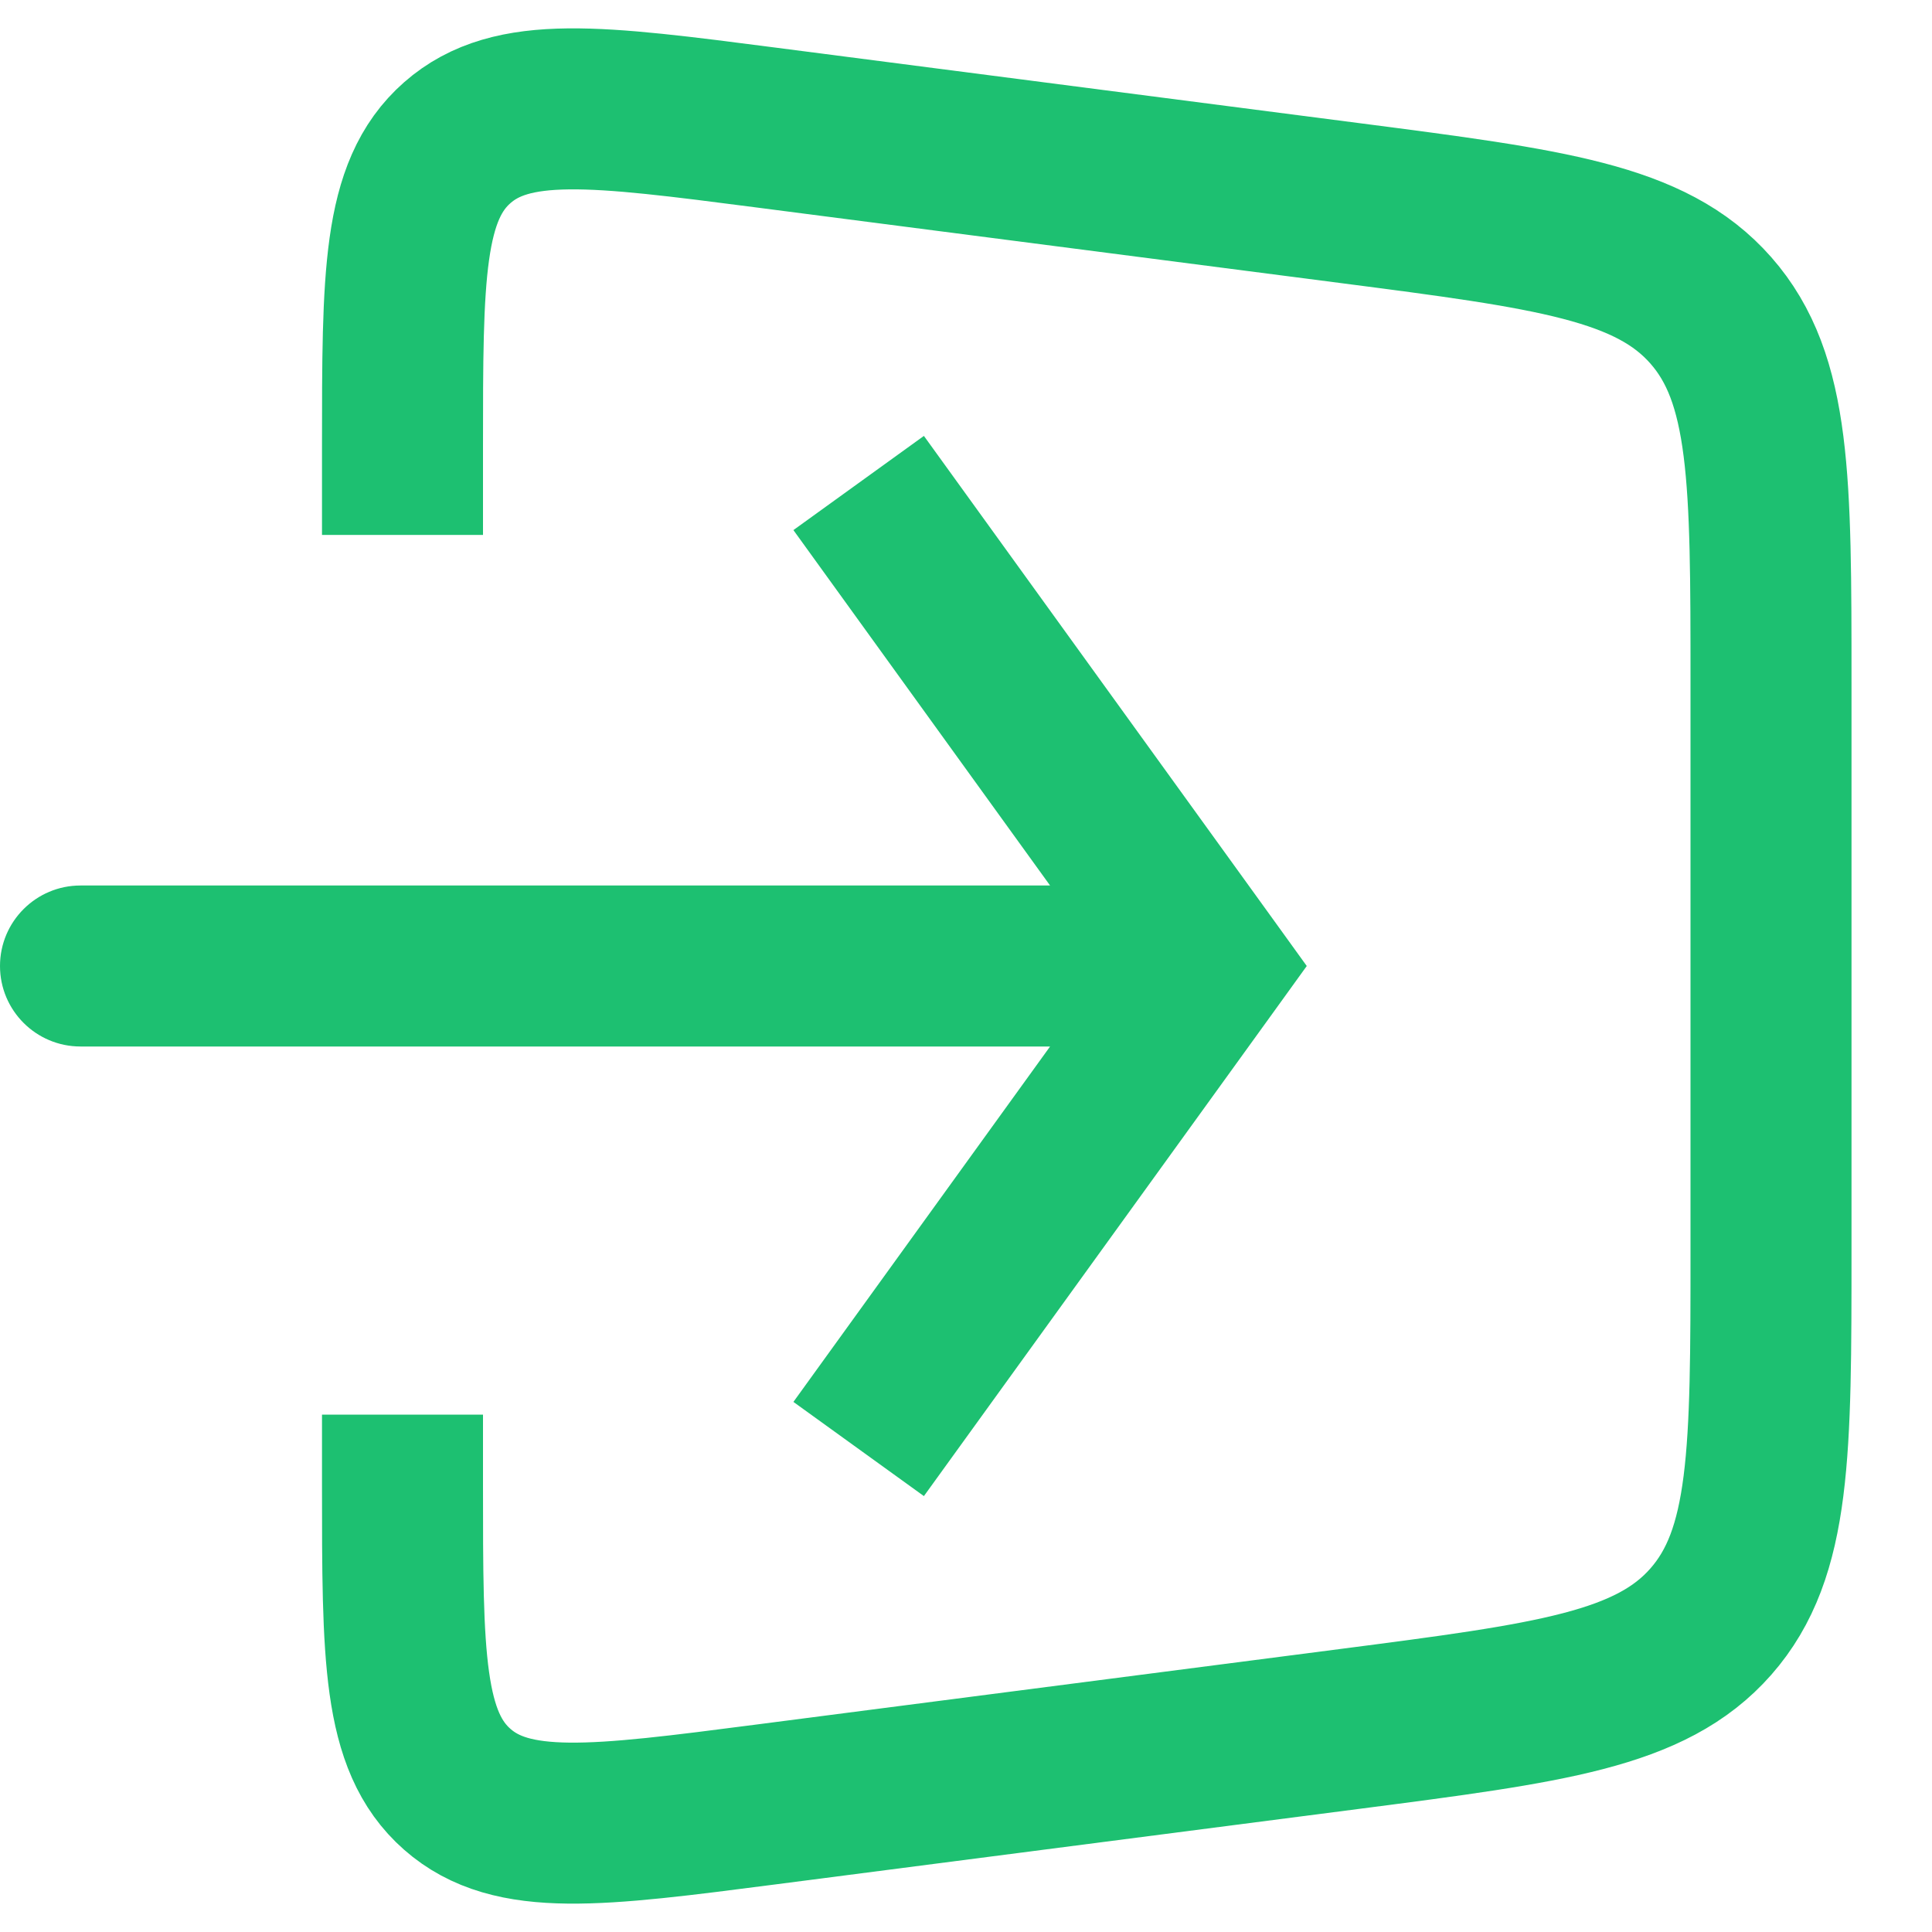
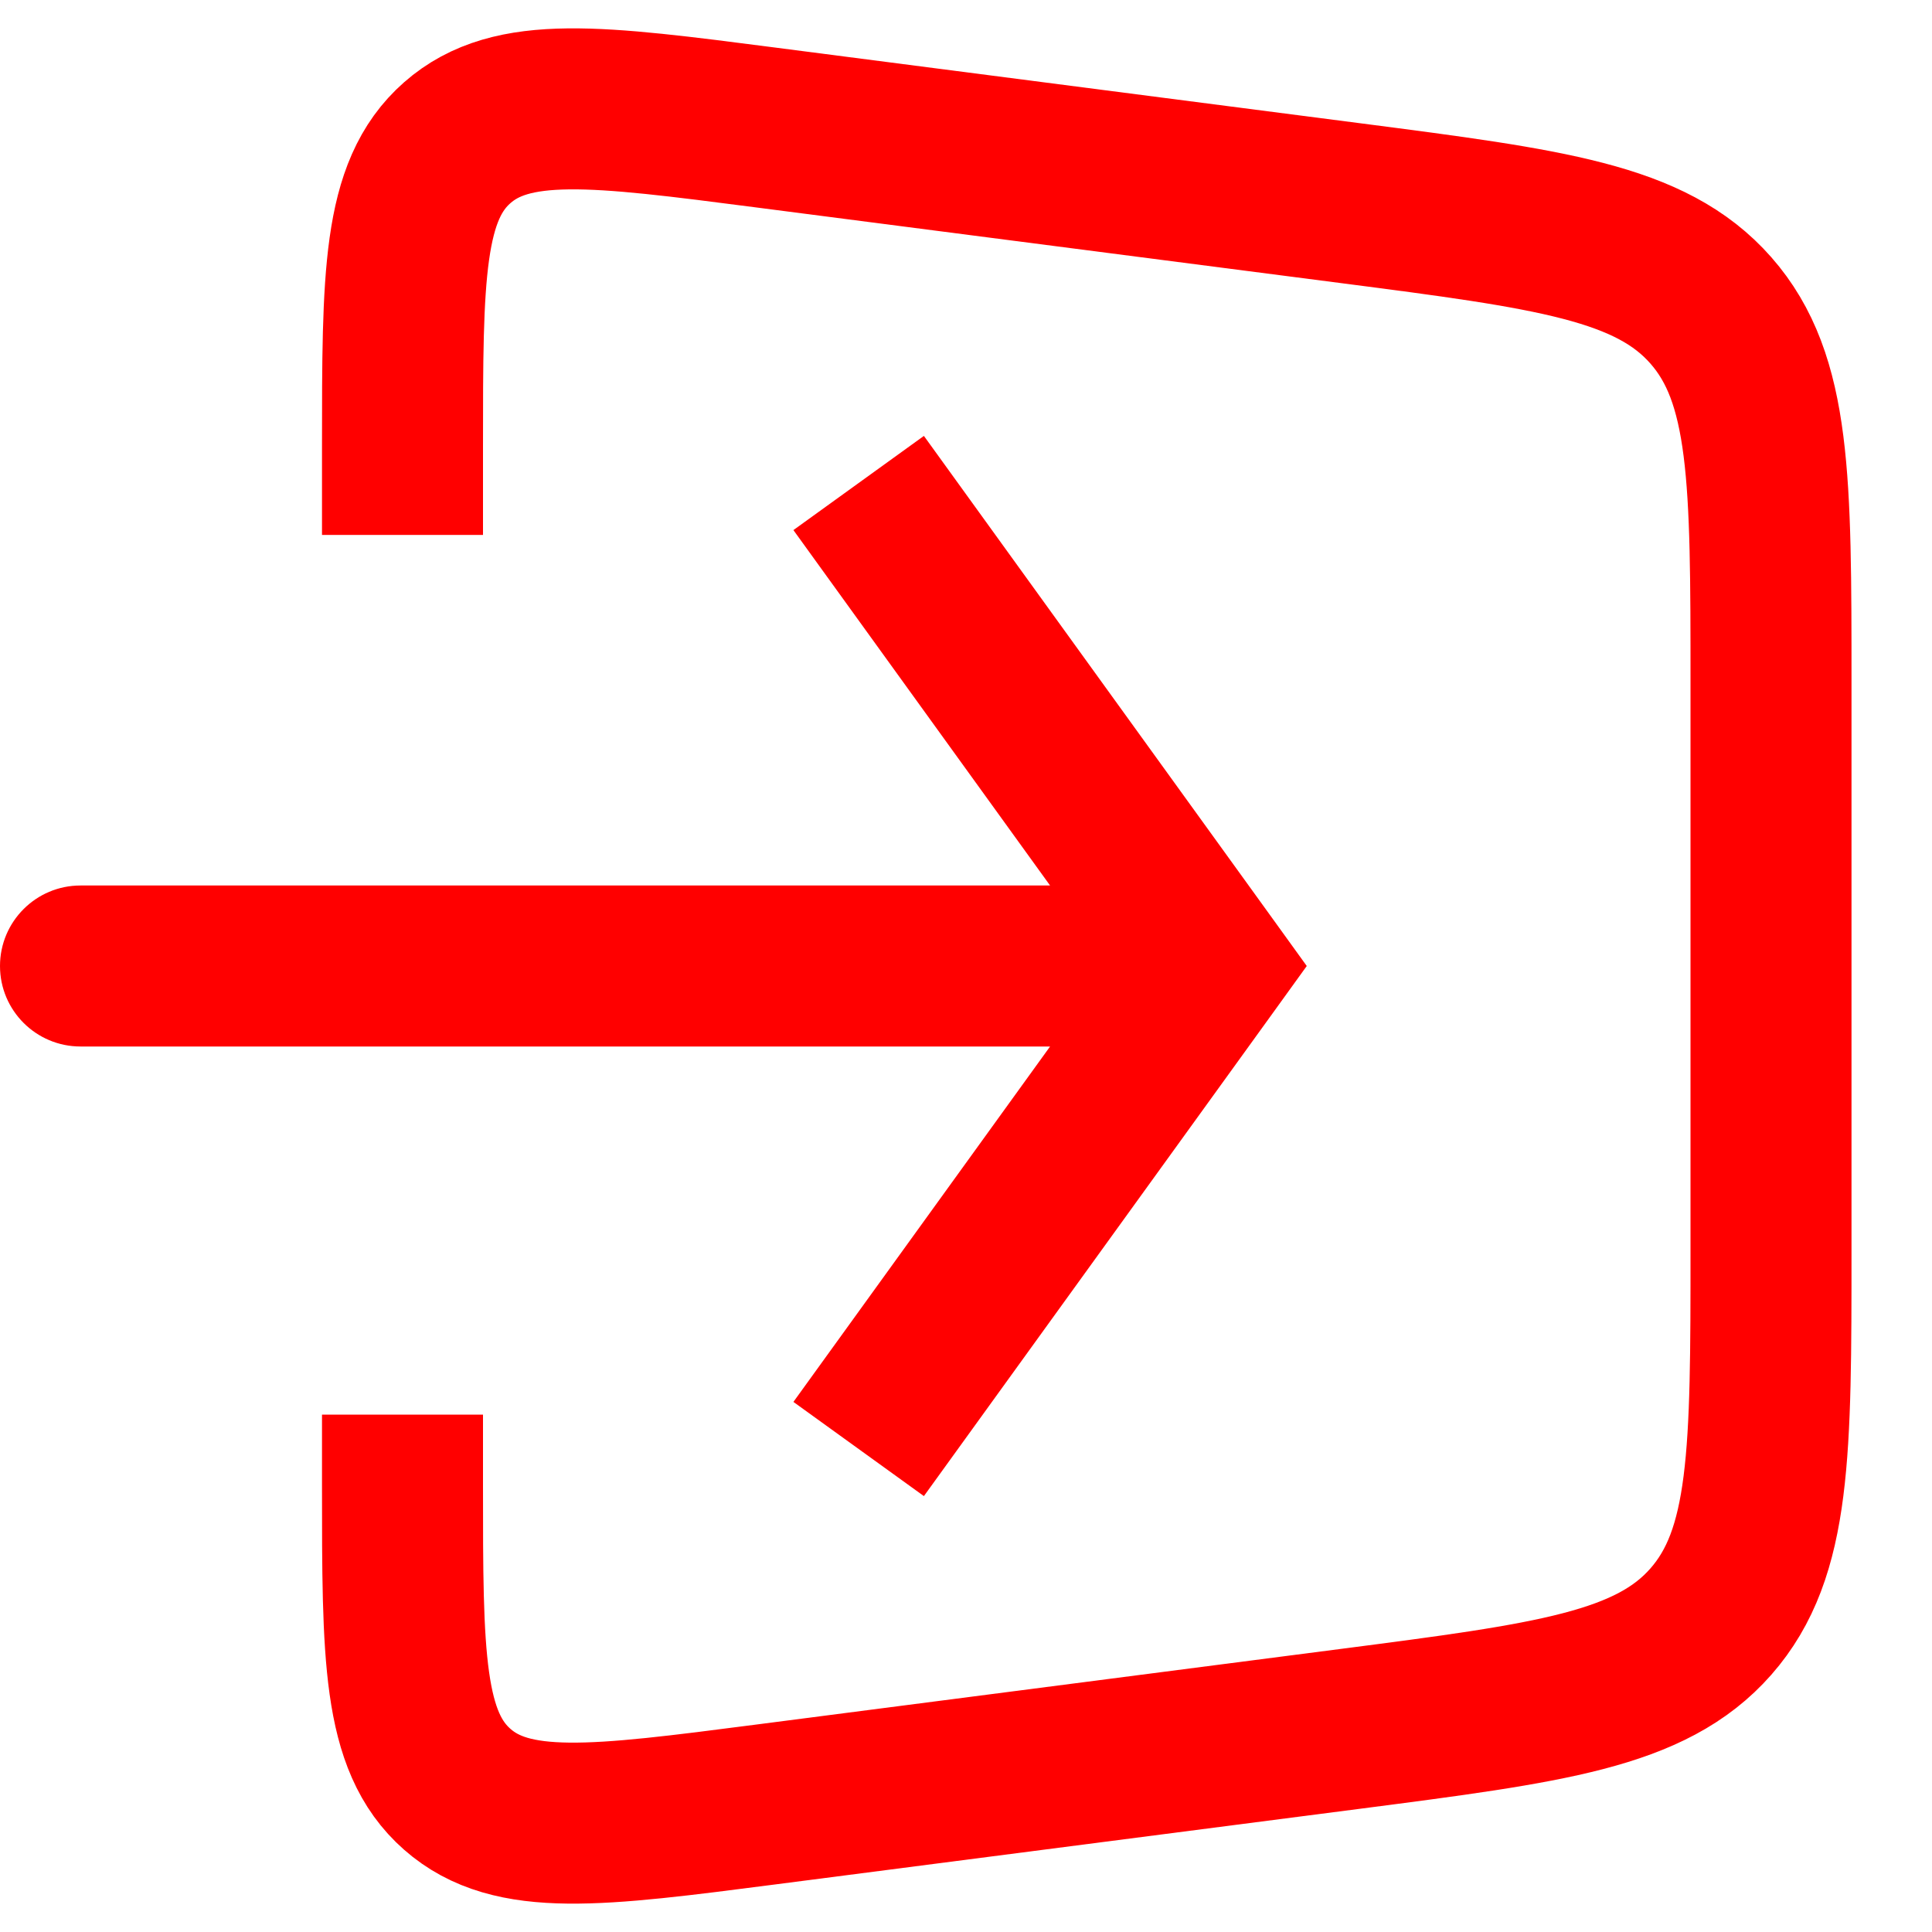
<svg xmlns="http://www.w3.org/2000/svg" width="24" height="24" viewBox="0 0 24 24" fill="none">
-   <path d="M5 6.645V5.551C5 3.431 5 2.371 5.68 1.773C6.359 1.176 7.411 1.312 9.513 1.584L16.77 2.523C19.261 2.846 20.507 3.007 21.253 3.856C22 4.706 22 5.962 22 8.474V15.526C22 18.038 22 19.294 21.253 20.144C20.507 20.993 19.261 21.154 16.77 21.477L9.513 22.416C7.411 22.688 6.359 22.824 5.68 22.227C5 21.629 5 20.569 5 18.449V17.573" stroke="#1DC071" stroke-width="2" />
-   <path d="M15 12L15.811 11.415L16.233 12L15.811 12.585L15 12ZM1 13C0.448 13 0 12.552 0 12C0 11.448 0.448 11 1 11V13ZM11.477 5.415L15.811 11.415L14.189 12.585L9.856 6.585L11.477 5.415ZM15.811 12.585L11.477 18.585L9.856 17.415L14.189 11.415L15.811 12.585ZM15 13H1V11H15V13Z" fill="#1DC071" />
+   <path d="M5 6.645V5.551C5 3.431 5 2.371 5.68 1.773C6.359 1.176 7.411 1.312 9.513 1.584L16.77 2.523C19.261 2.846 20.507 3.007 21.253 3.856C22 4.706 22 5.962 22 8.474V15.526C22 18.038 22 19.294 21.253 20.144C20.507 20.993 19.261 21.154 16.77 21.477L9.513 22.416C7.411 22.688 6.359 22.824 5.68 22.227C5 21.629 5 20.569 5 18.449V17.573" stroke="red" stroke-width="2" />
+   <path d="M15 12L15.811 11.415L16.233 12L15.811 12.585L15 12ZM1 13C0.448 13 0 12.552 0 12C0 11.448 0.448 11 1 11V13ZM11.477 5.415L15.811 11.415L14.189 12.585L9.856 6.585L11.477 5.415ZM15.811 12.585L11.477 18.585L9.856 17.415L14.189 11.415L15.811 12.585ZM15 13H1V11H15V13Z" fill="red" />
</svg>
